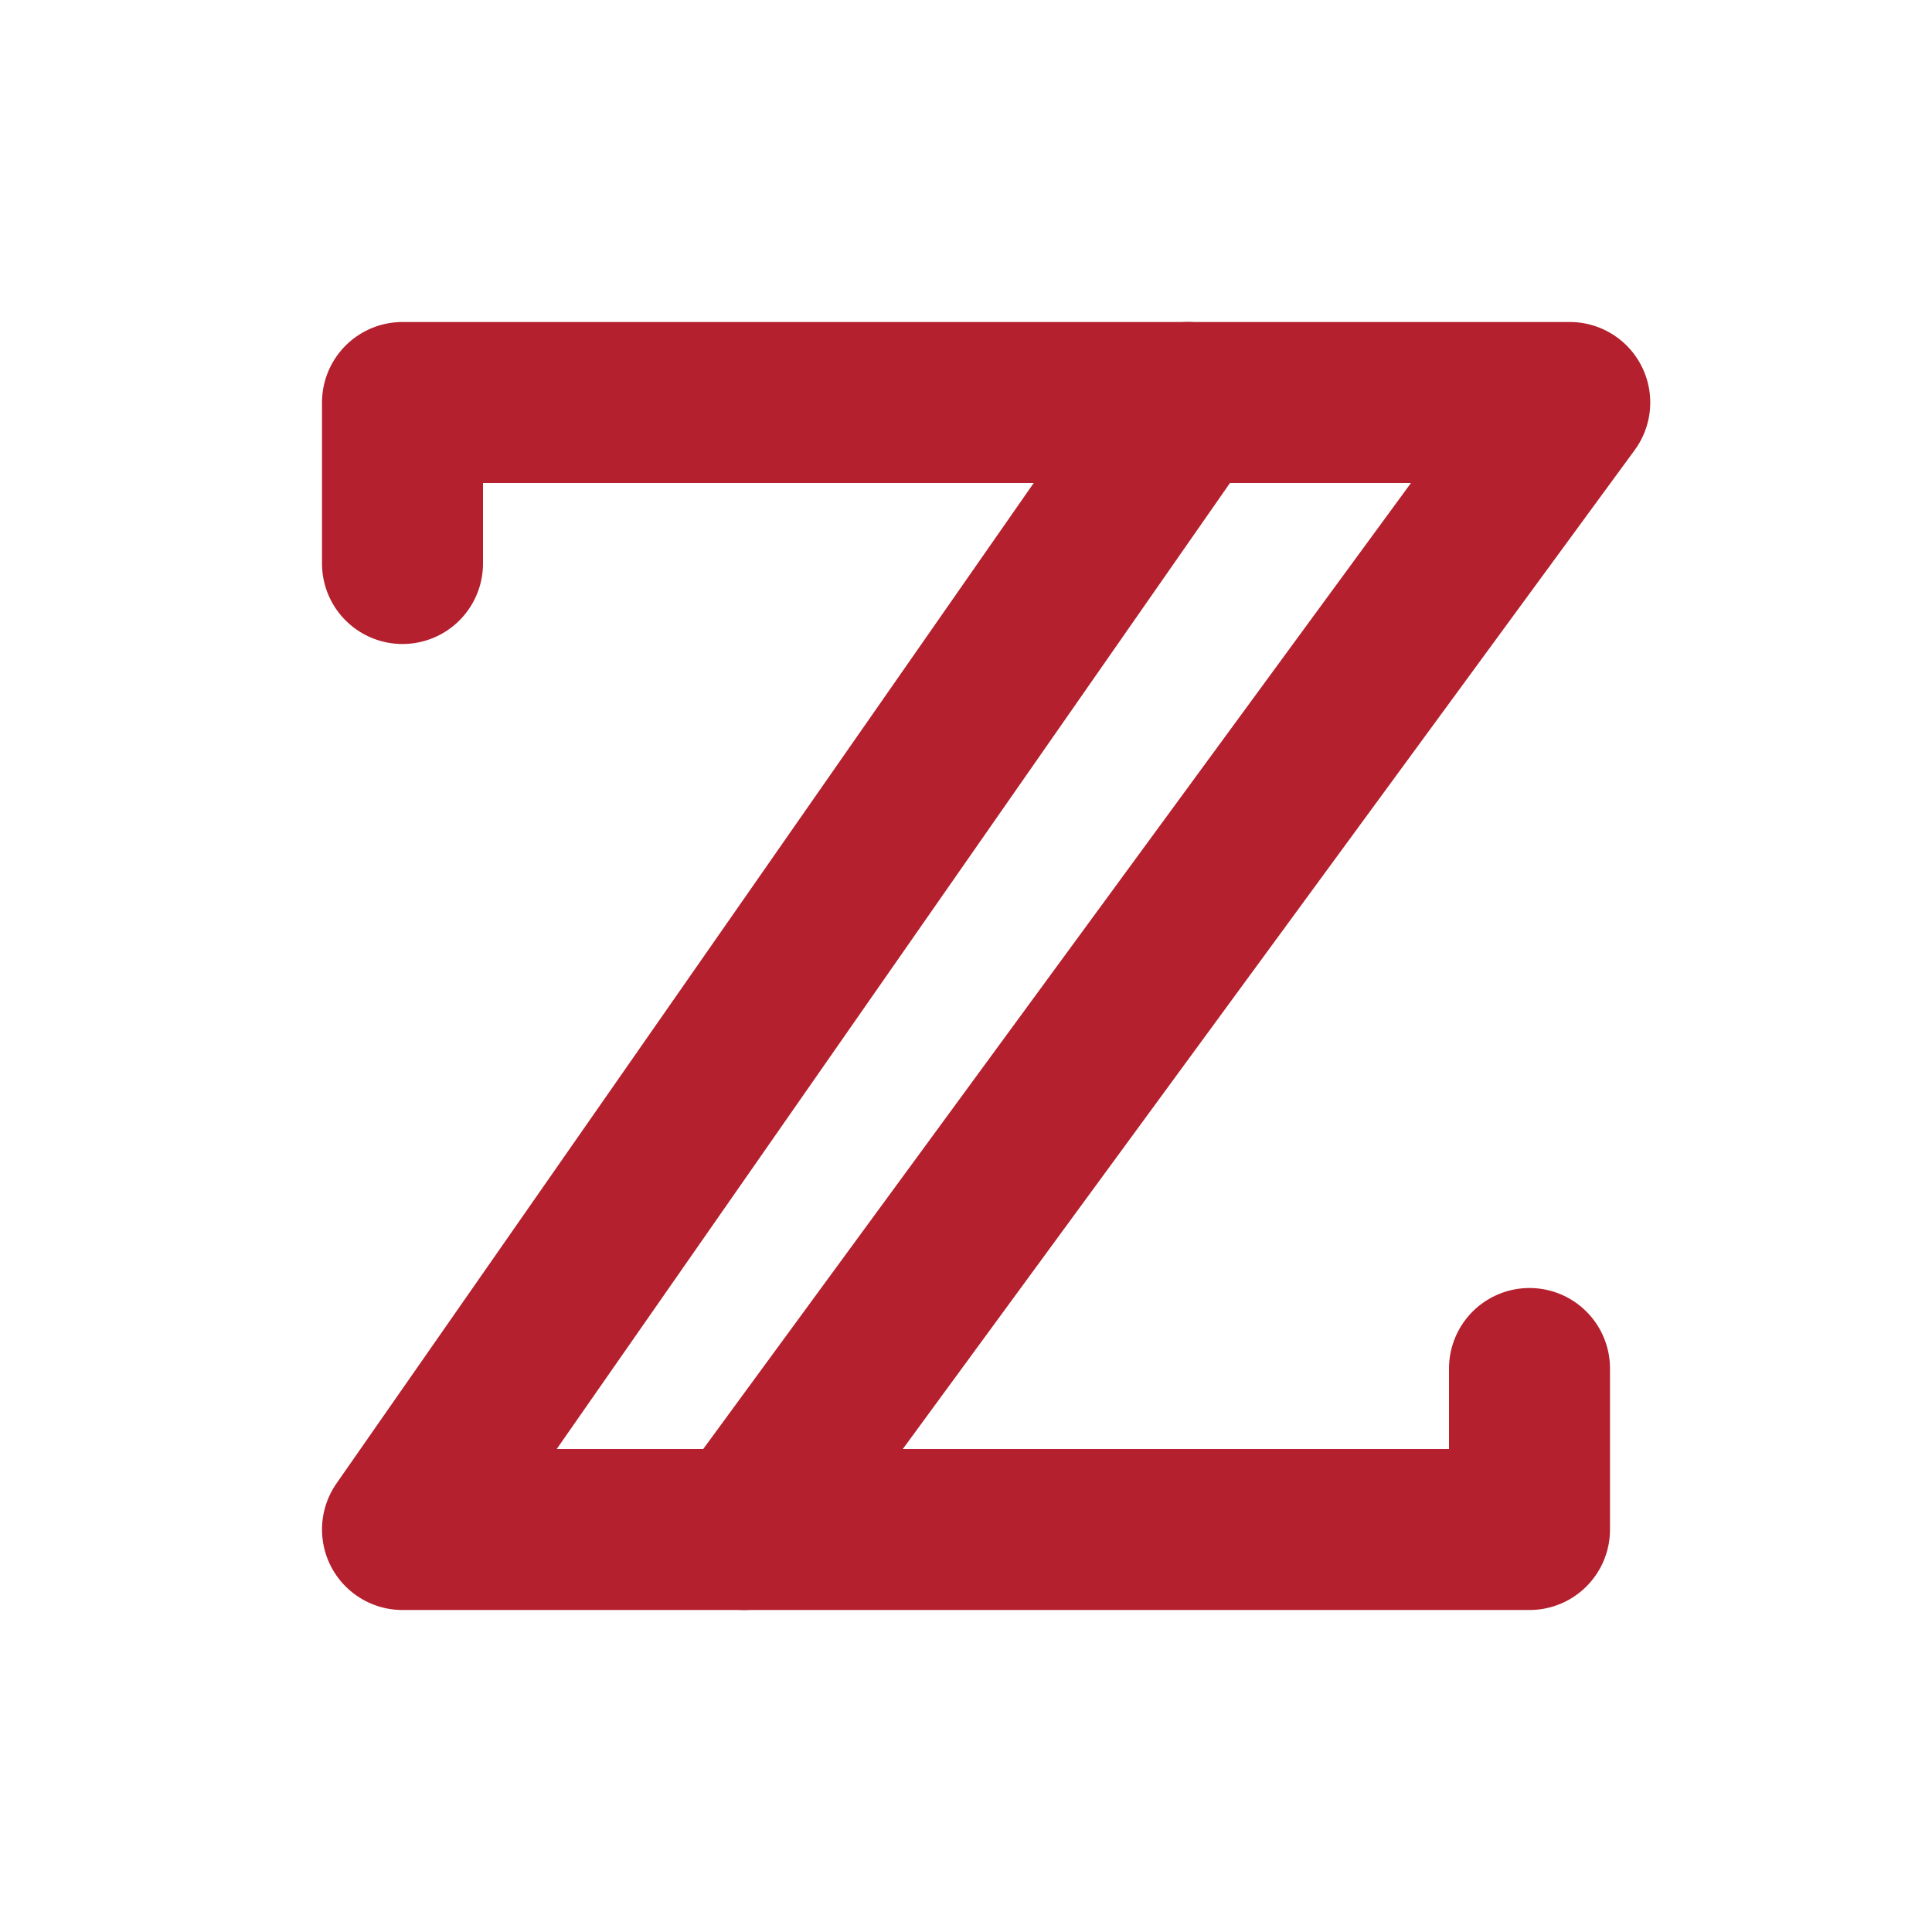
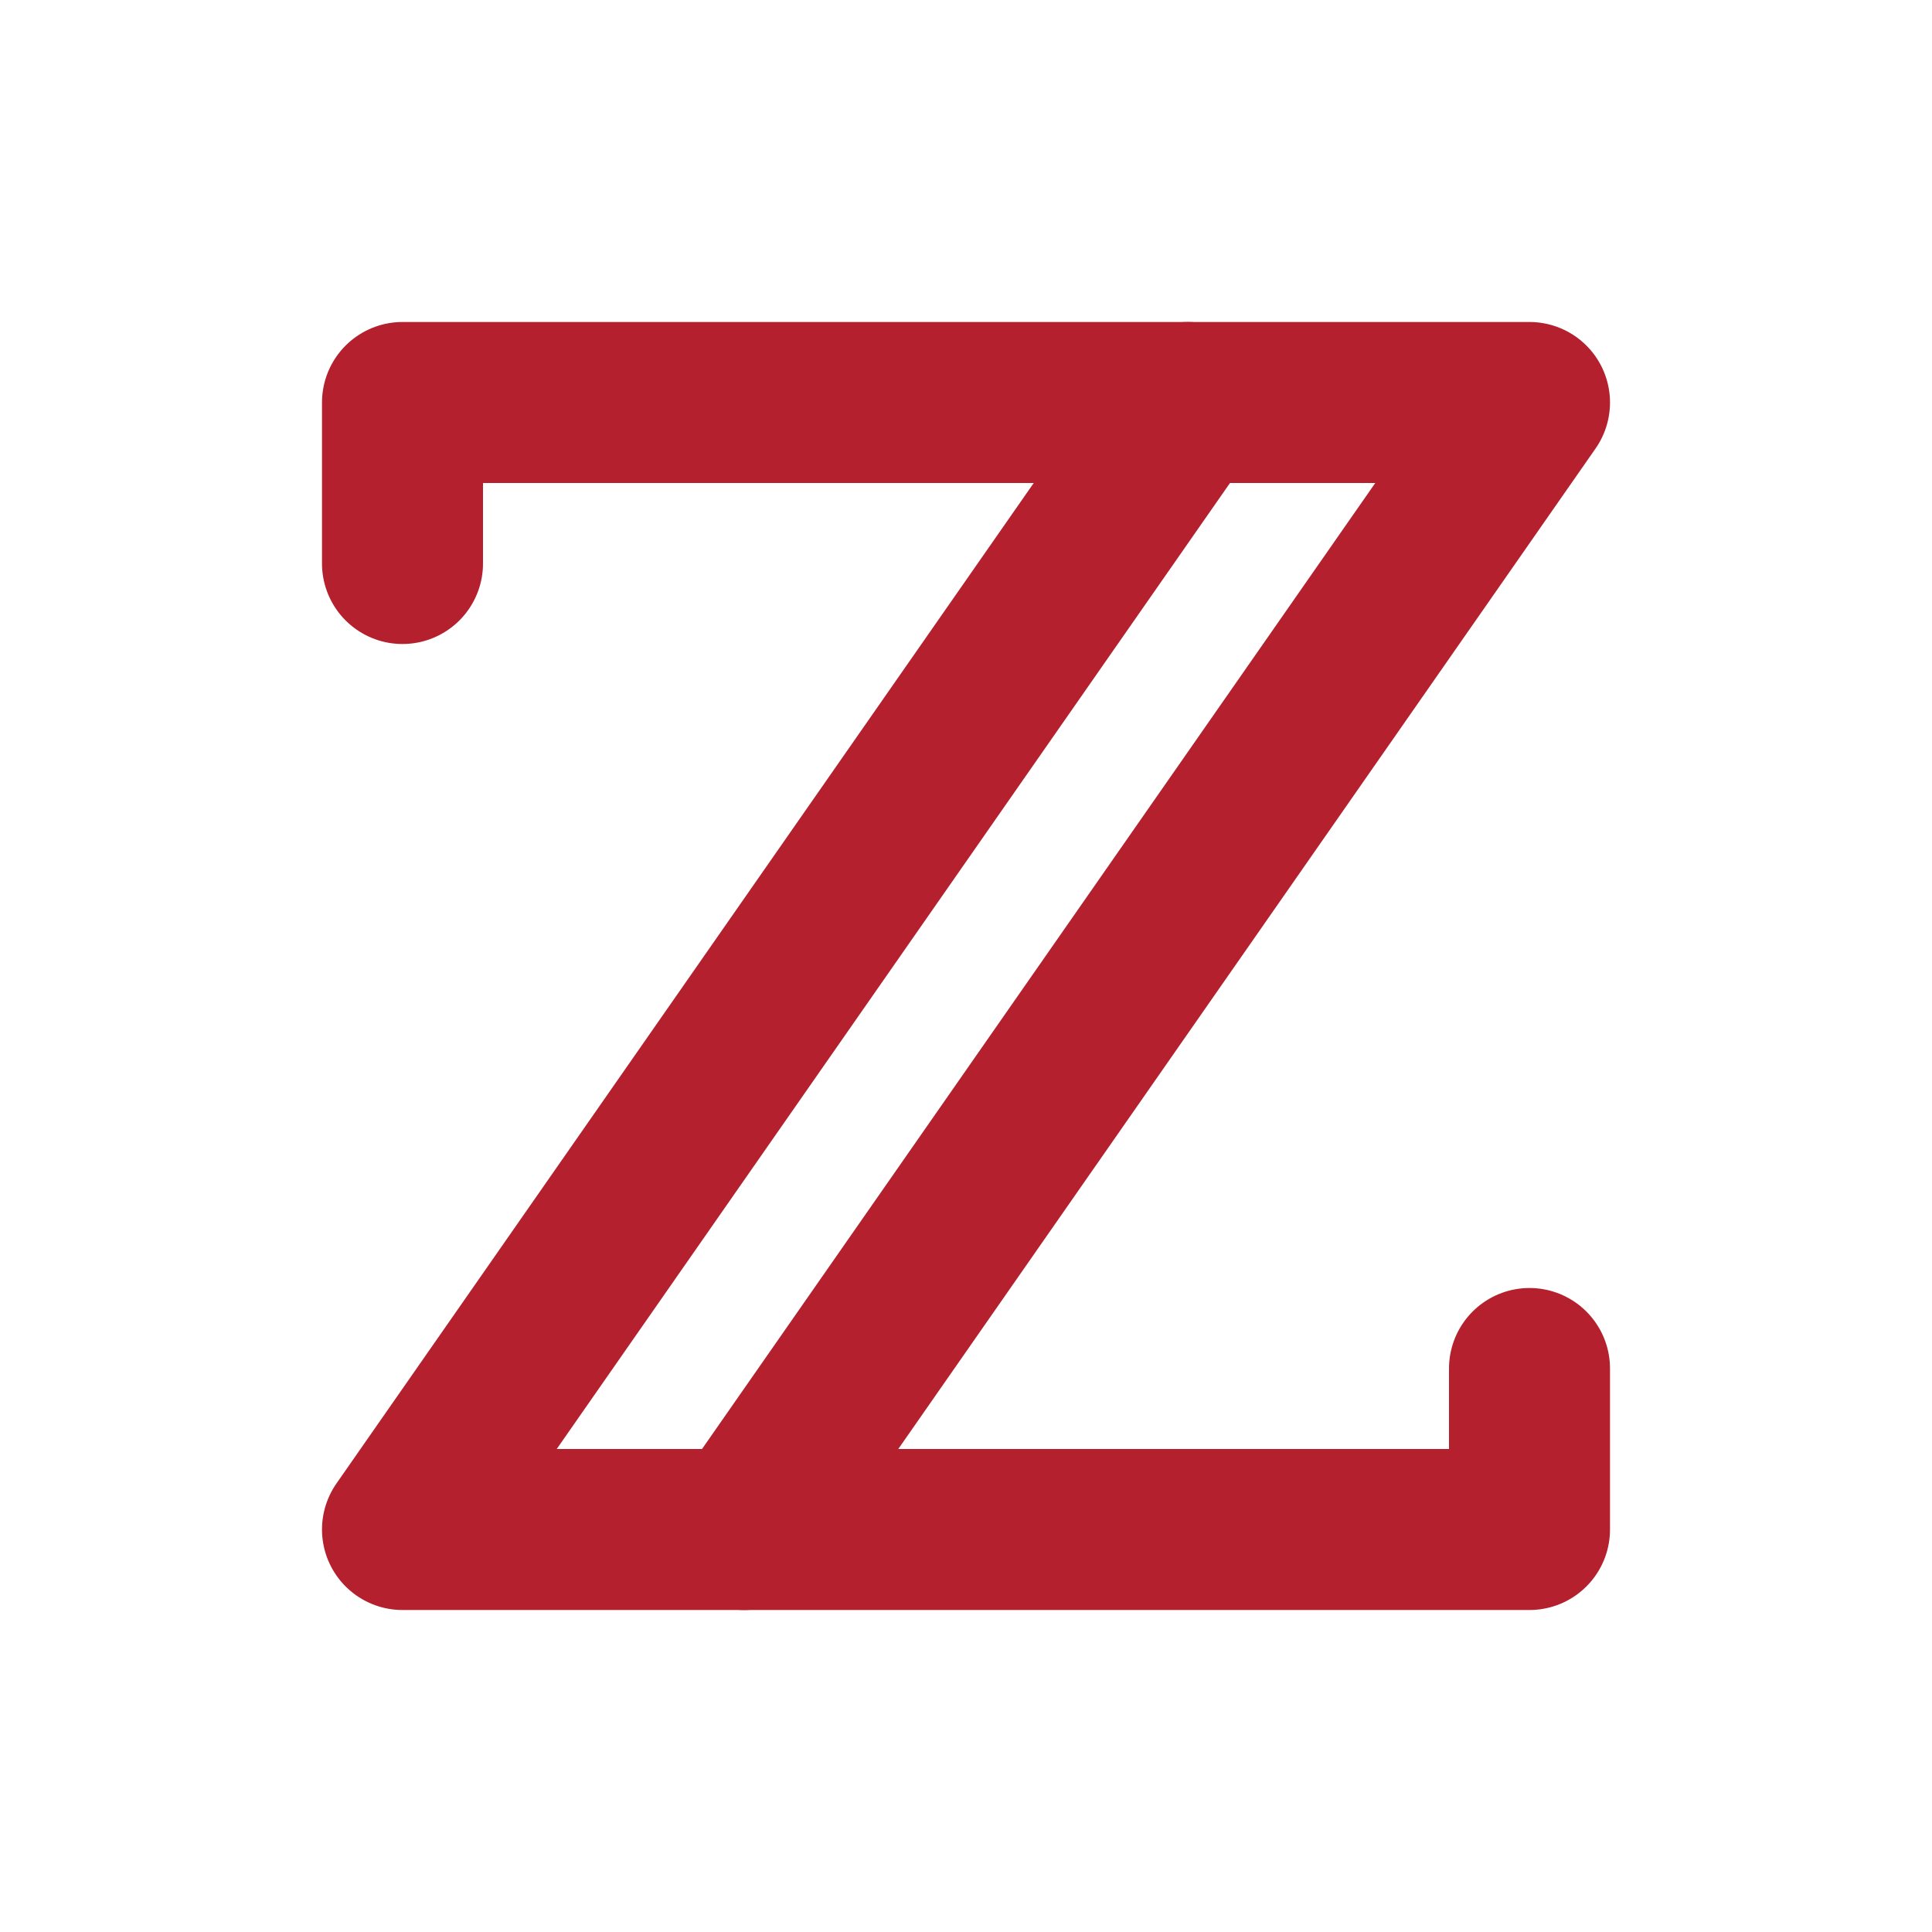
<svg xmlns="http://www.w3.org/2000/svg" height="96" width="96">
  <mask id="z">
-     <polyline fill="none" points="20,28 20,20 78,20 36.971,76" stroke="white" stroke-linecap="round" stroke-linejoin="round" stroke-width="8" />
+     <polyline fill="none" points="20,28 20,20 76,20 36.971,76" stroke="white" stroke-linecap="round" stroke-linejoin="round" stroke-width="8" />
    <polyline fill="none" points="76,68 76,76 20,76 59.029,20" stroke="white" stroke-linecap="round" stroke-linejoin="round" stroke-width="8" />
  </mask>
-   <rect fill="#FFFFFF" mask="" height="96" width="96" x="0" y="0" />
-   <rect fill="#B4202D" mask="url(#z)" height="96" width="96" x="0" y="0" />
+   <rect fill="#FFFFFF" height="100%" width="100%" x="0" y="0" />
+   <rect fill="#B4202D" height="100%" mask="url(#z)" width="100%" x="0" y="0" />
</svg>
